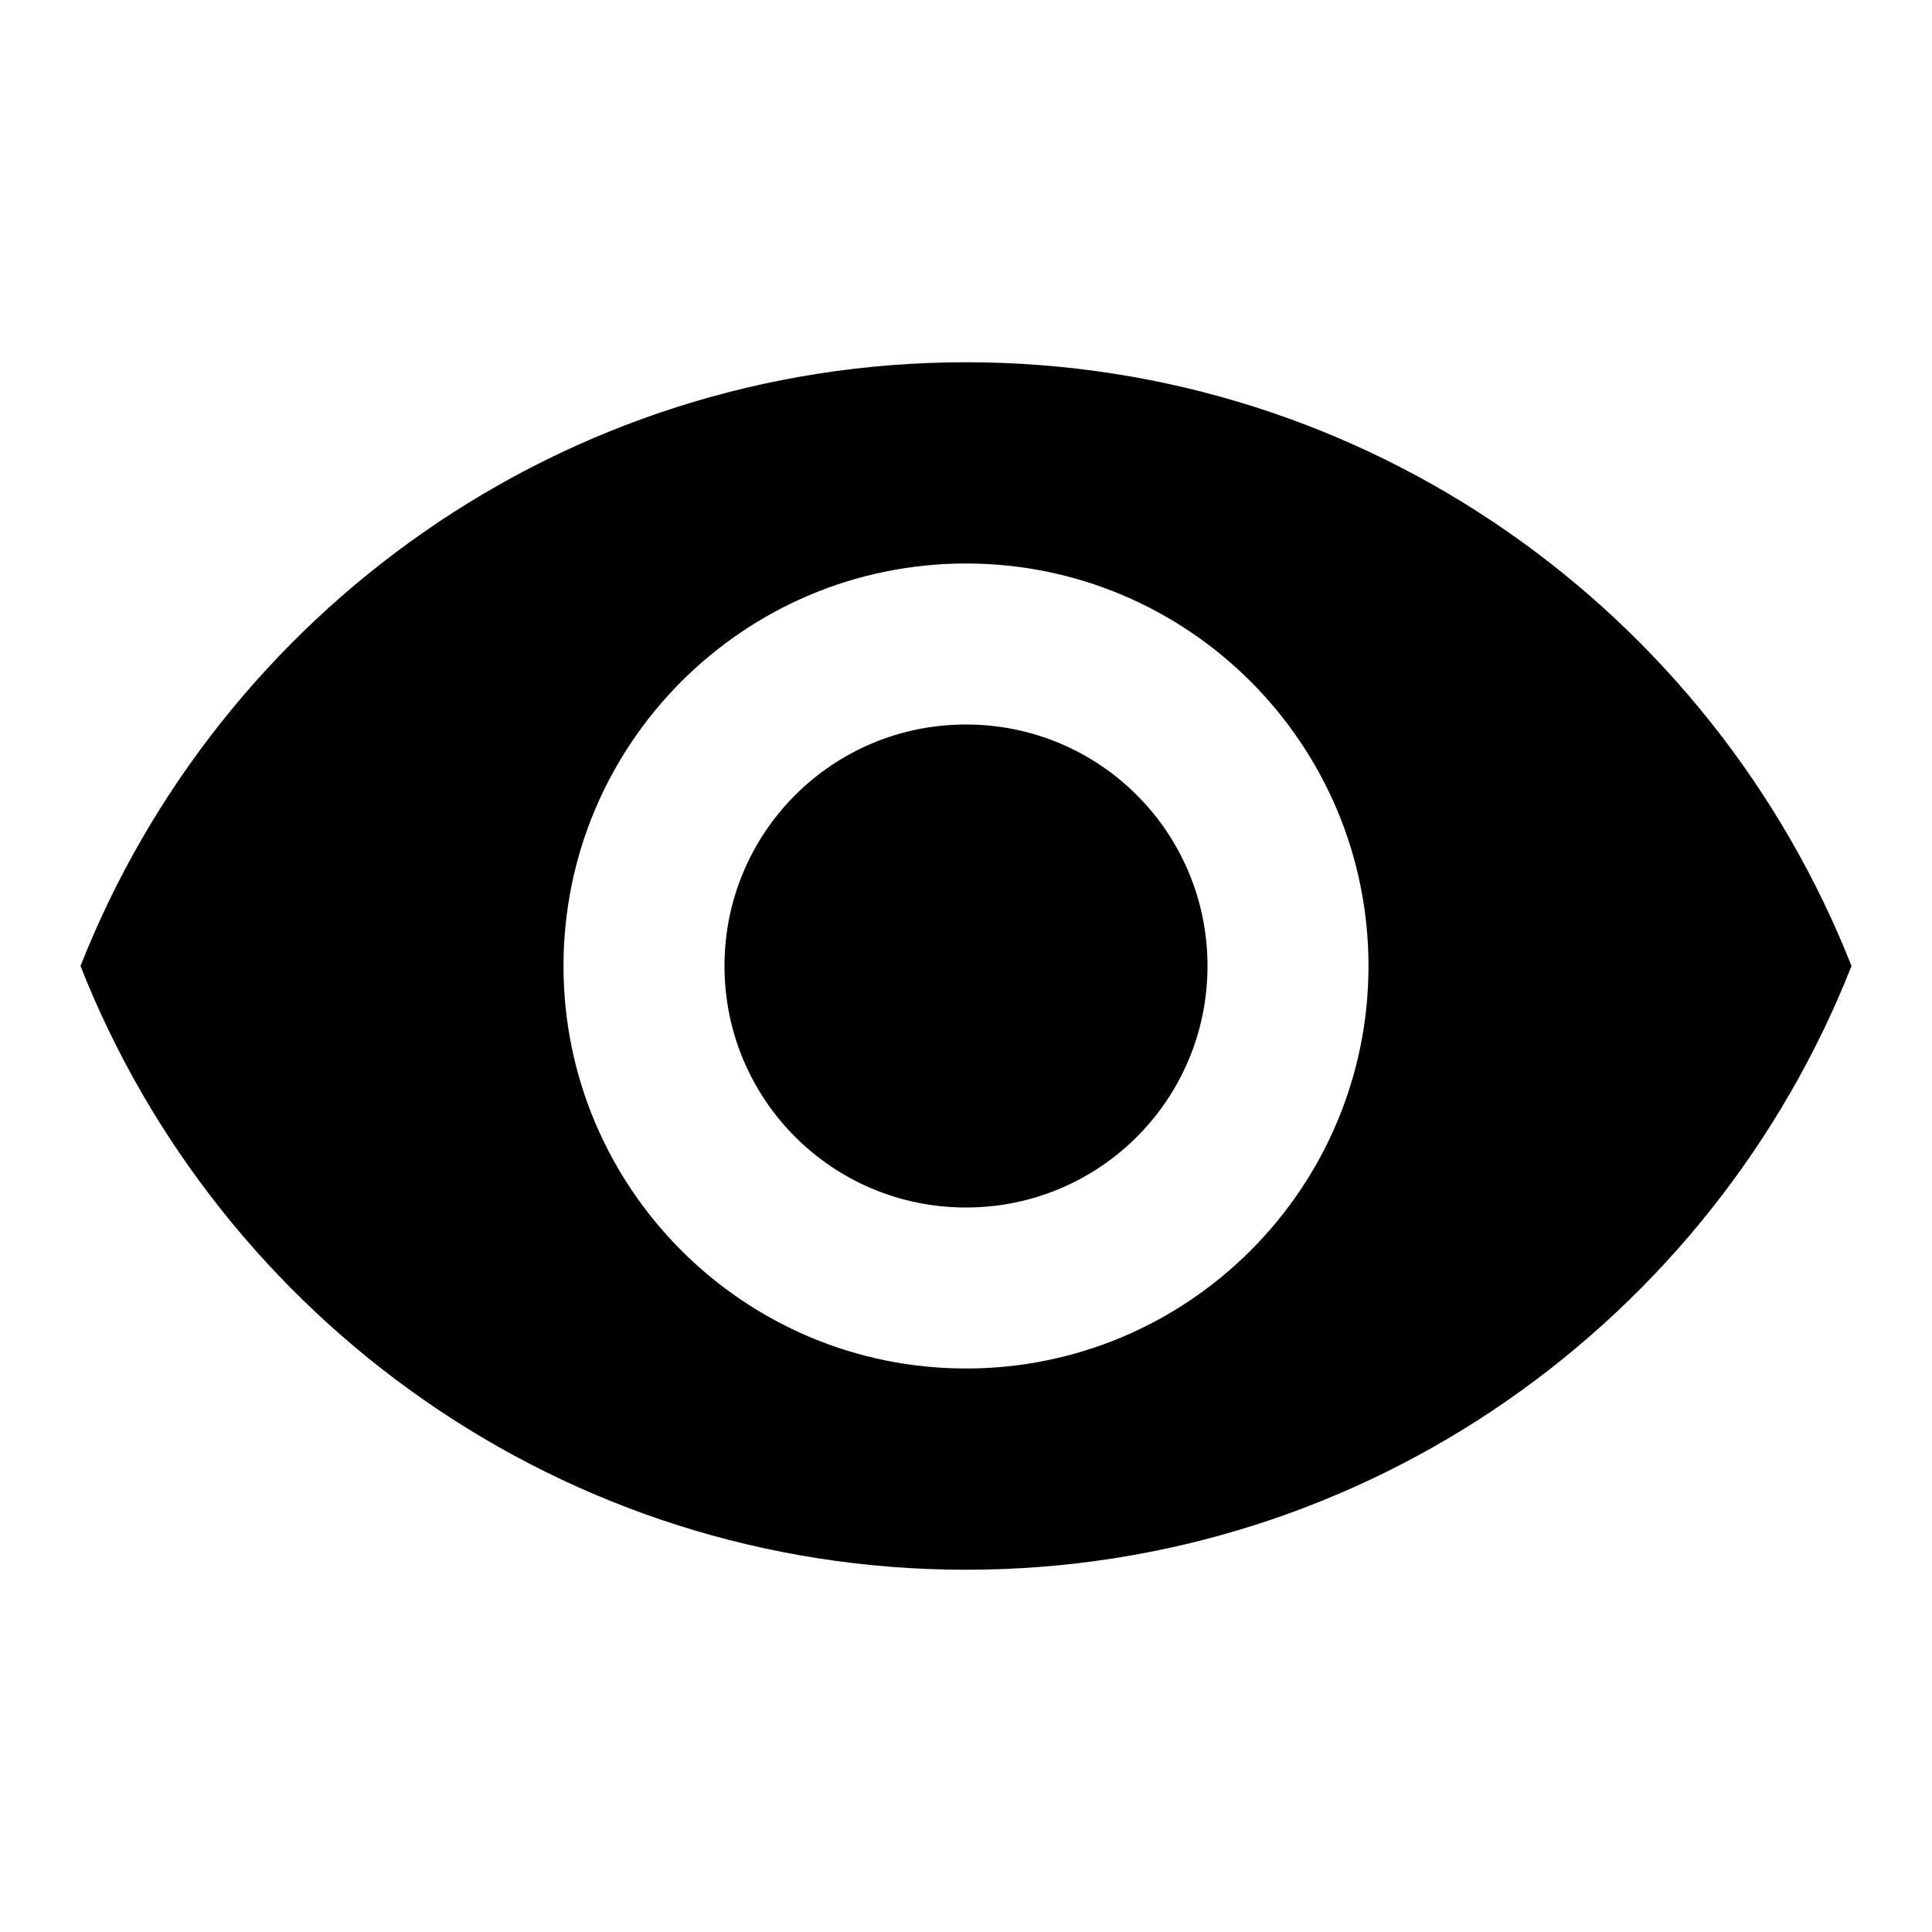
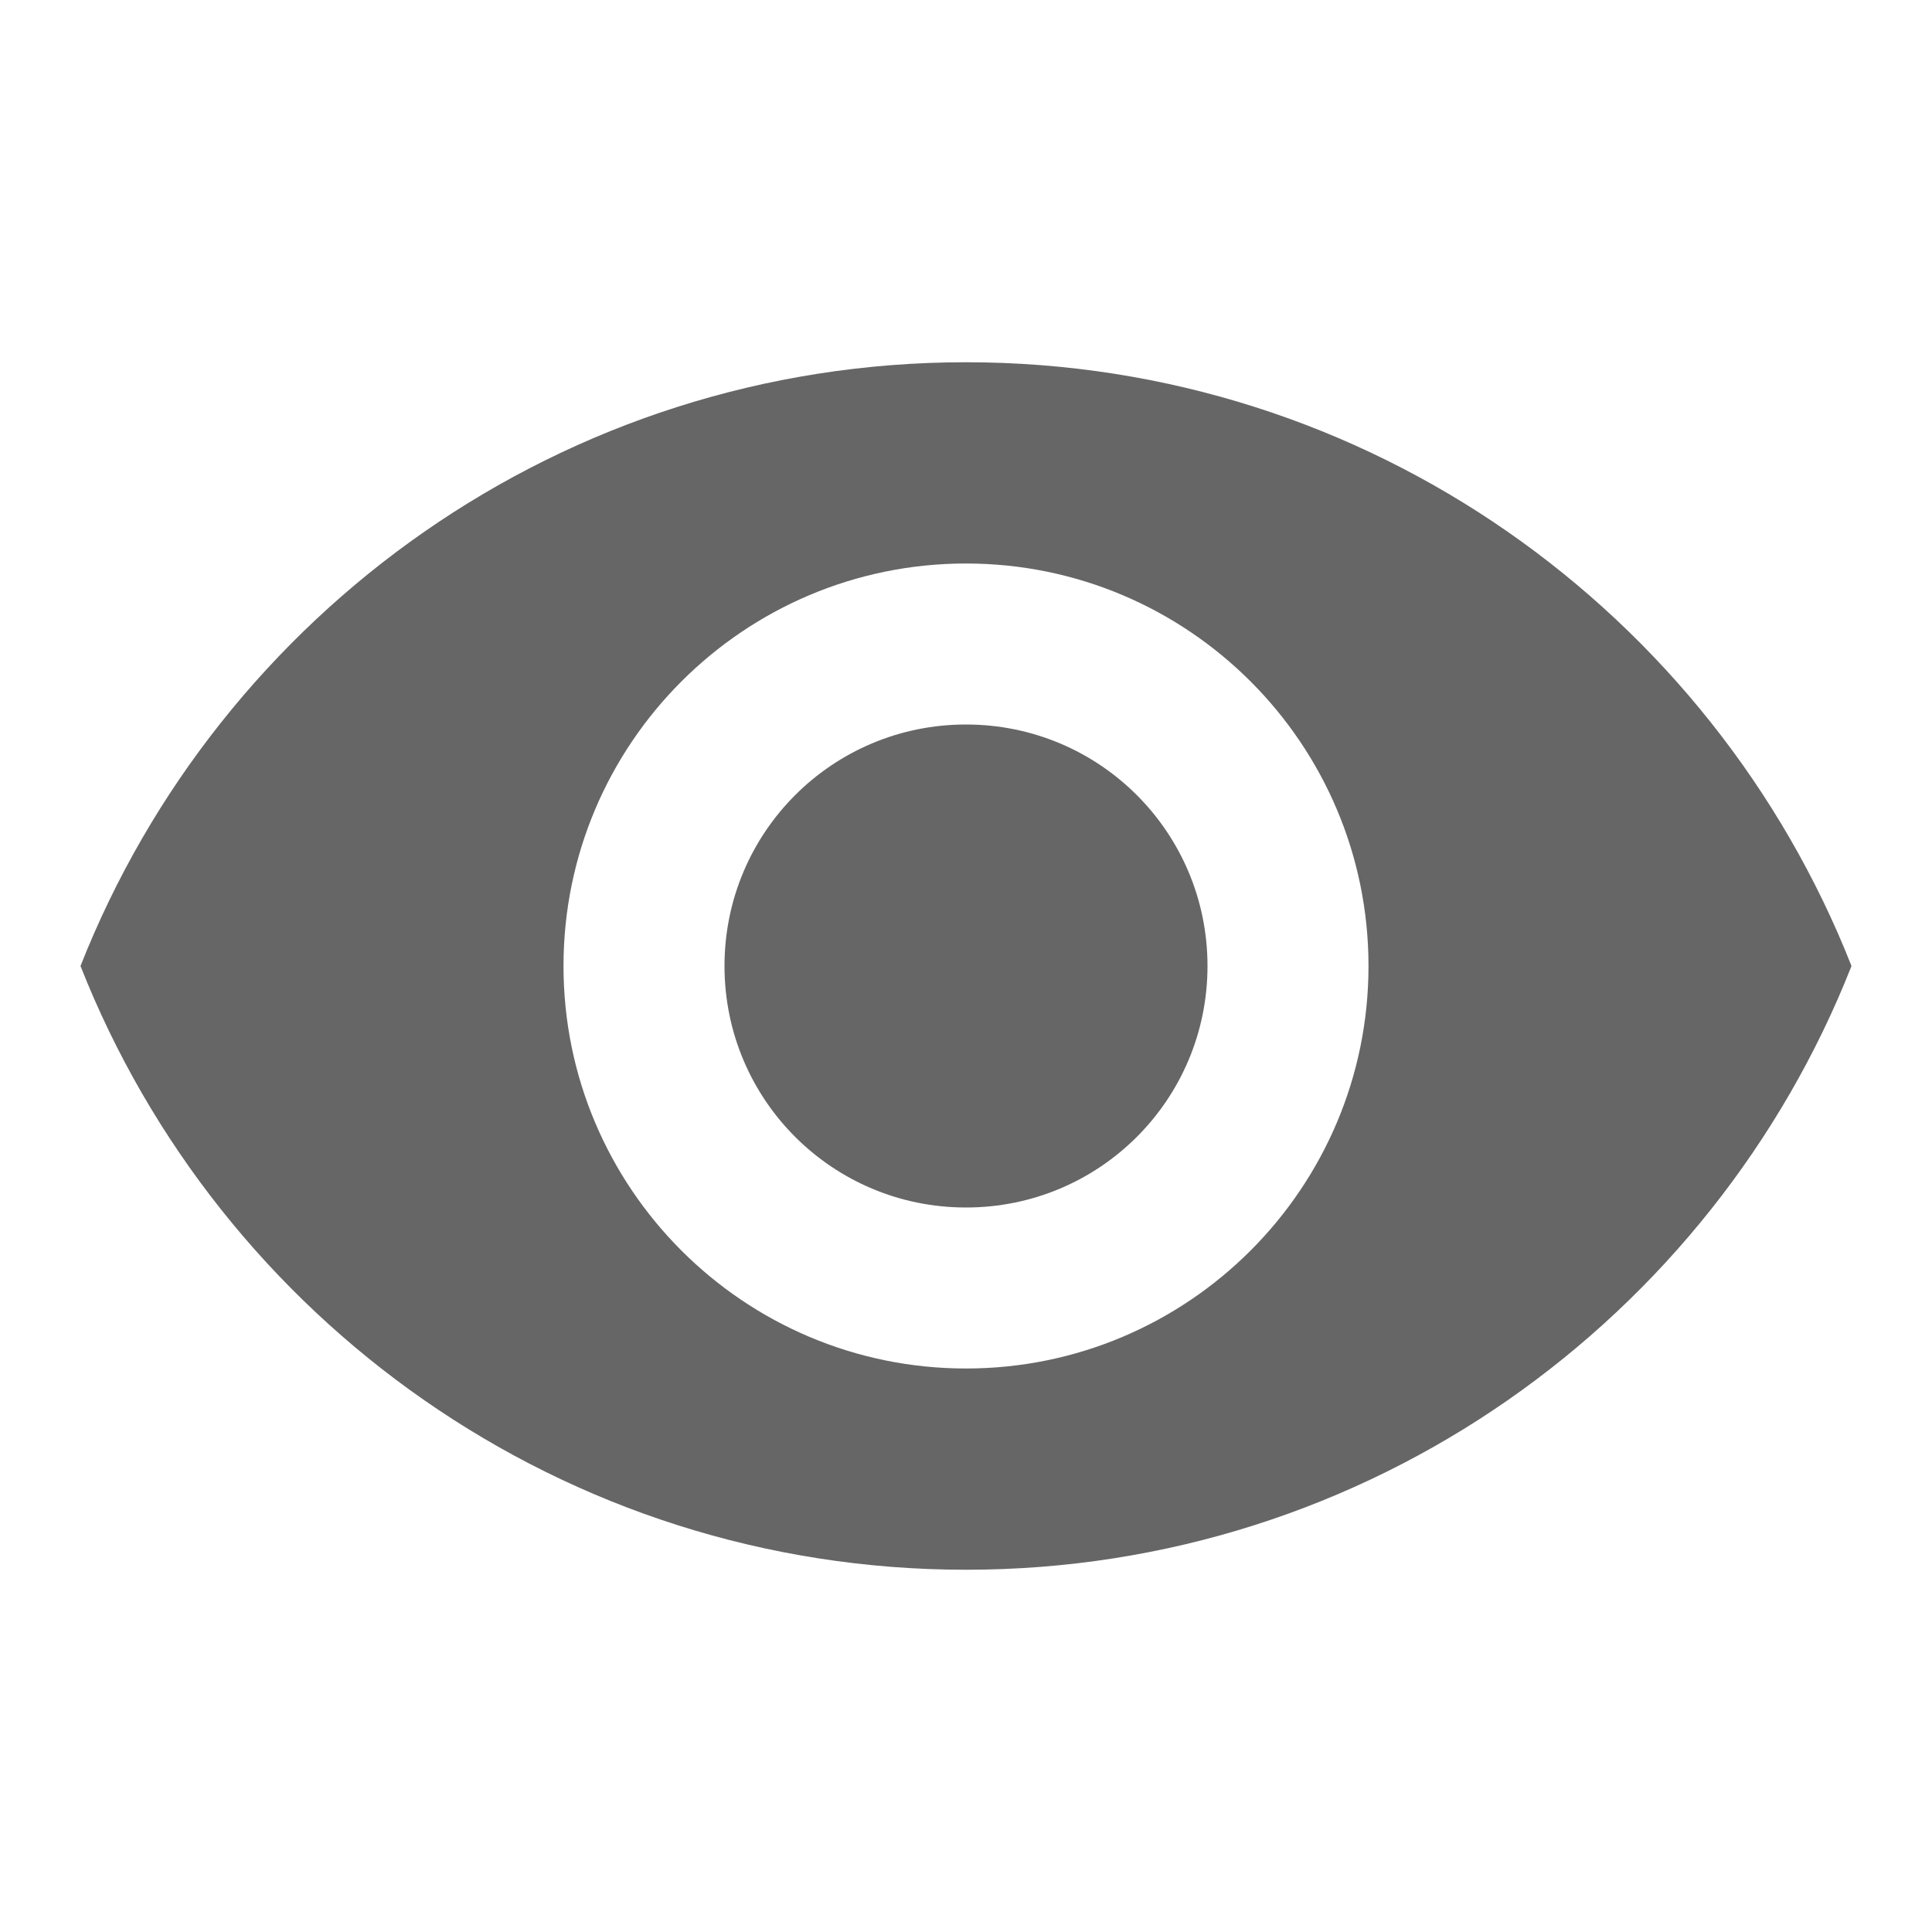
<svg xmlns="http://www.w3.org/2000/svg" viewBox="0 0 24 24" aria-hidden="true">
-   <path d="M12 4.5C7 4.5 2.73 7.61 1 12c1.73 4.39 6 7.5 11 7.5s9.27-3.11 11-7.5c-1.73-4.39-6-7.5-11-7.5zM12 17c-2.76 0-5-2.24-5-5s2.24-5 5-5 5 2.24 5 5-2.24 5-5 5zm0-8c-1.66 0-3 1.34-3 3s1.34 3 3 3 3-1.34 3-3-1.34-3-3-3z" />
+   <path fill="#666" d="M12 4.5C7 4.5 2.73 7.61 1 12c1.73 4.39 6 7.5 11 7.5s9.27-3.11 11-7.5c-1.73-4.39-6-7.5-11-7.5zM12 17c-2.76 0-5-2.24-5-5s2.24-5 5-5 5 2.24 5 5-2.24 5-5 5zm0-8c-1.66 0-3 1.34-3 3s1.34 3 3 3 3-1.34 3-3-1.34-3-3-3z" />
</svg>
